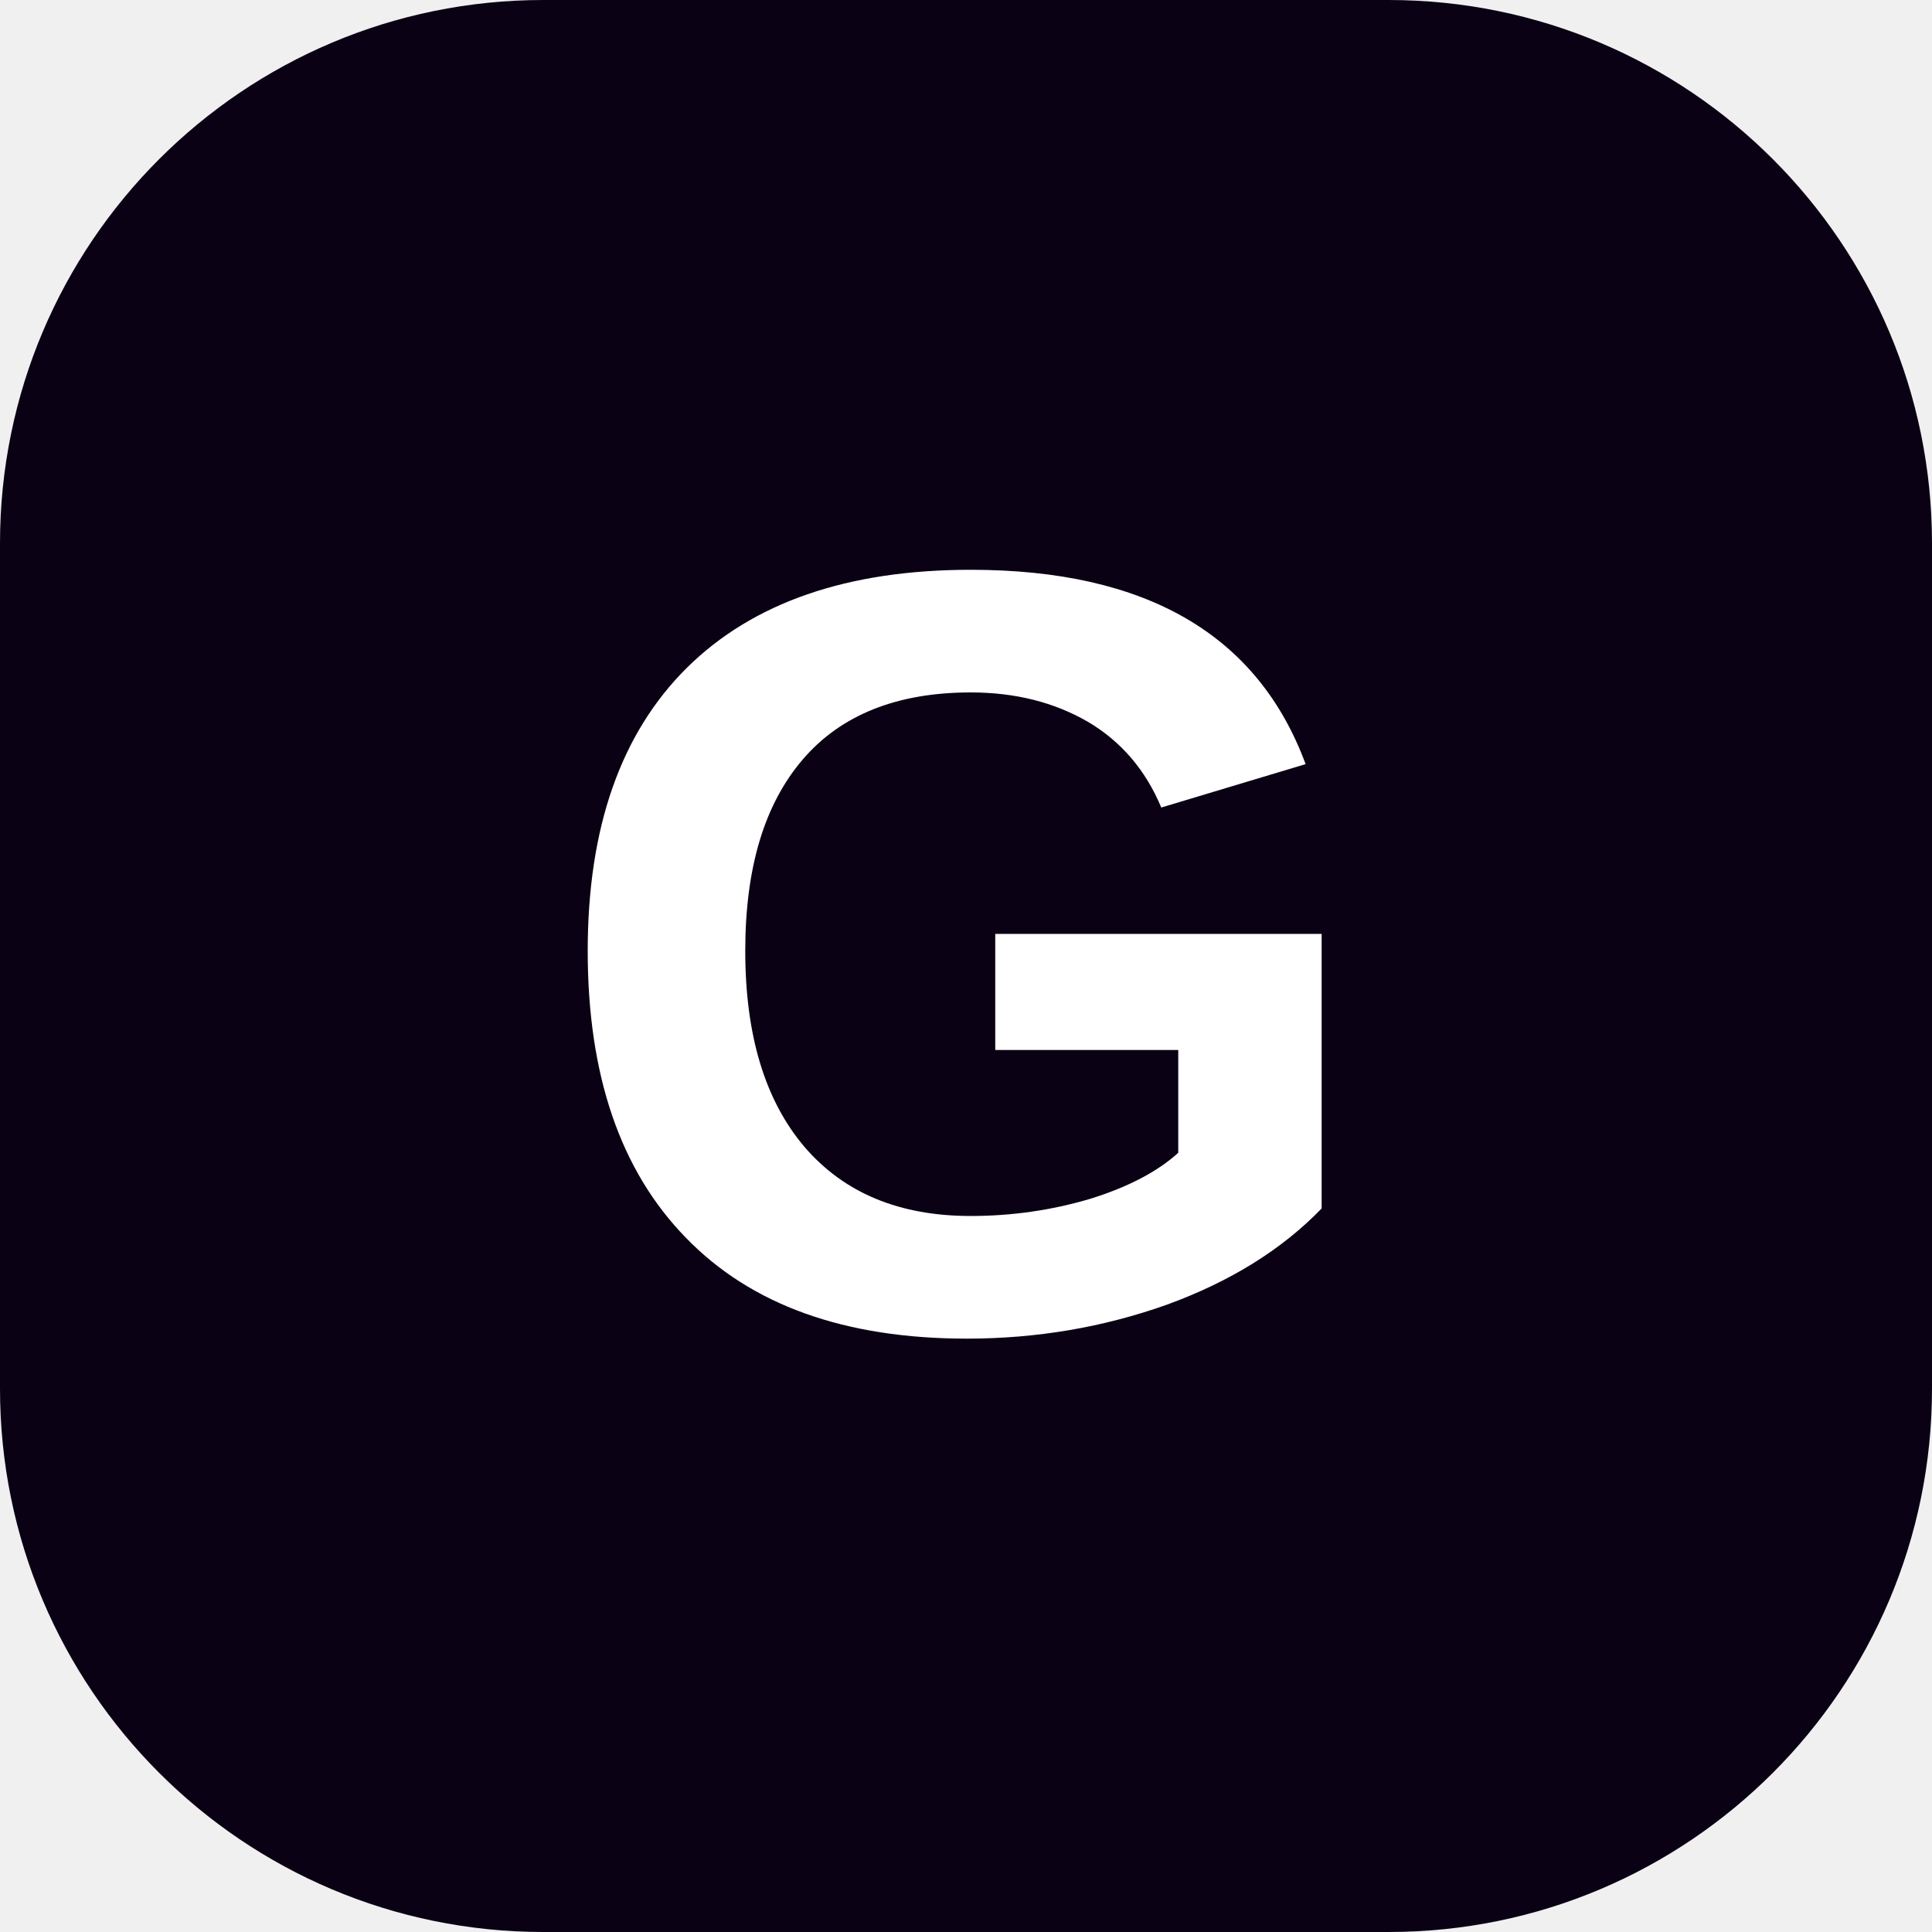
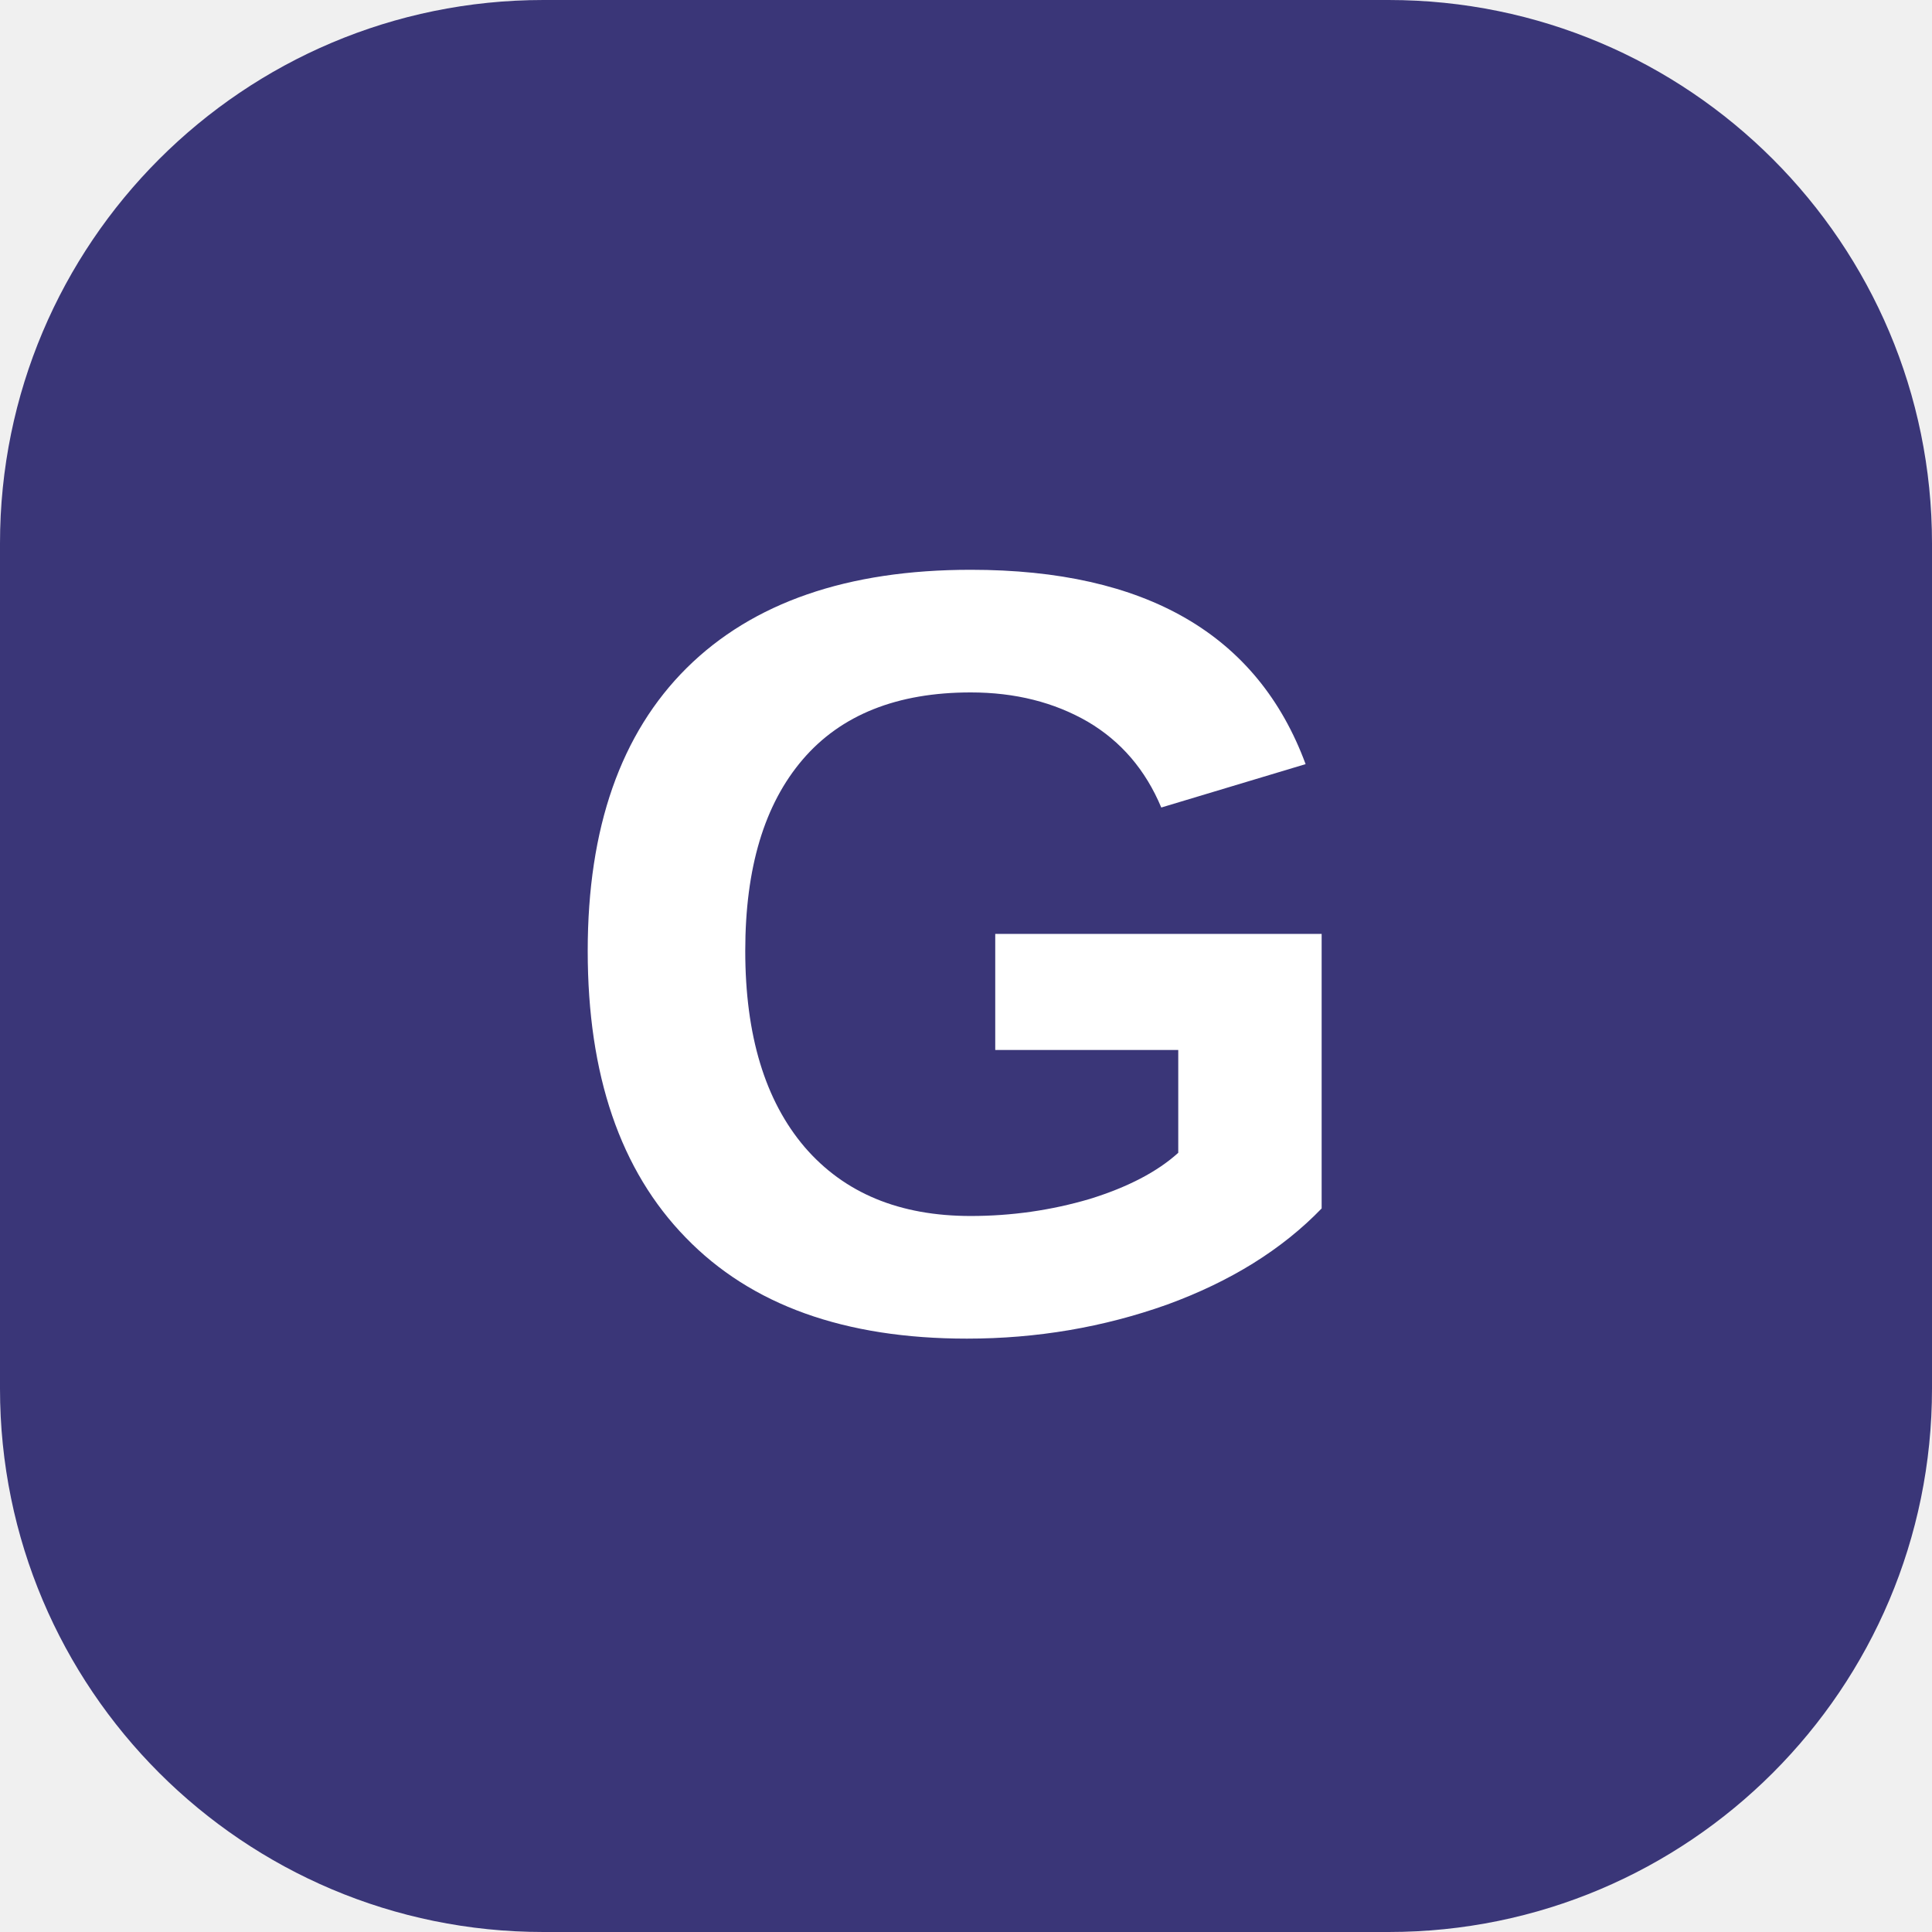
<svg xmlns="http://www.w3.org/2000/svg" viewBox="0 0 32 32">
-   <rect width="32" height="32" rx="9" fill="#0B0114" />
+   <rect width="32" height="32" rx="9" fill="#3A3678" />
  <text x="16" y="22" font-family="DM Sans, Arial, sans-serif" font-size="18" font-weight="600" fill="#fff" text-anchor="middle">G</text>
</svg>
